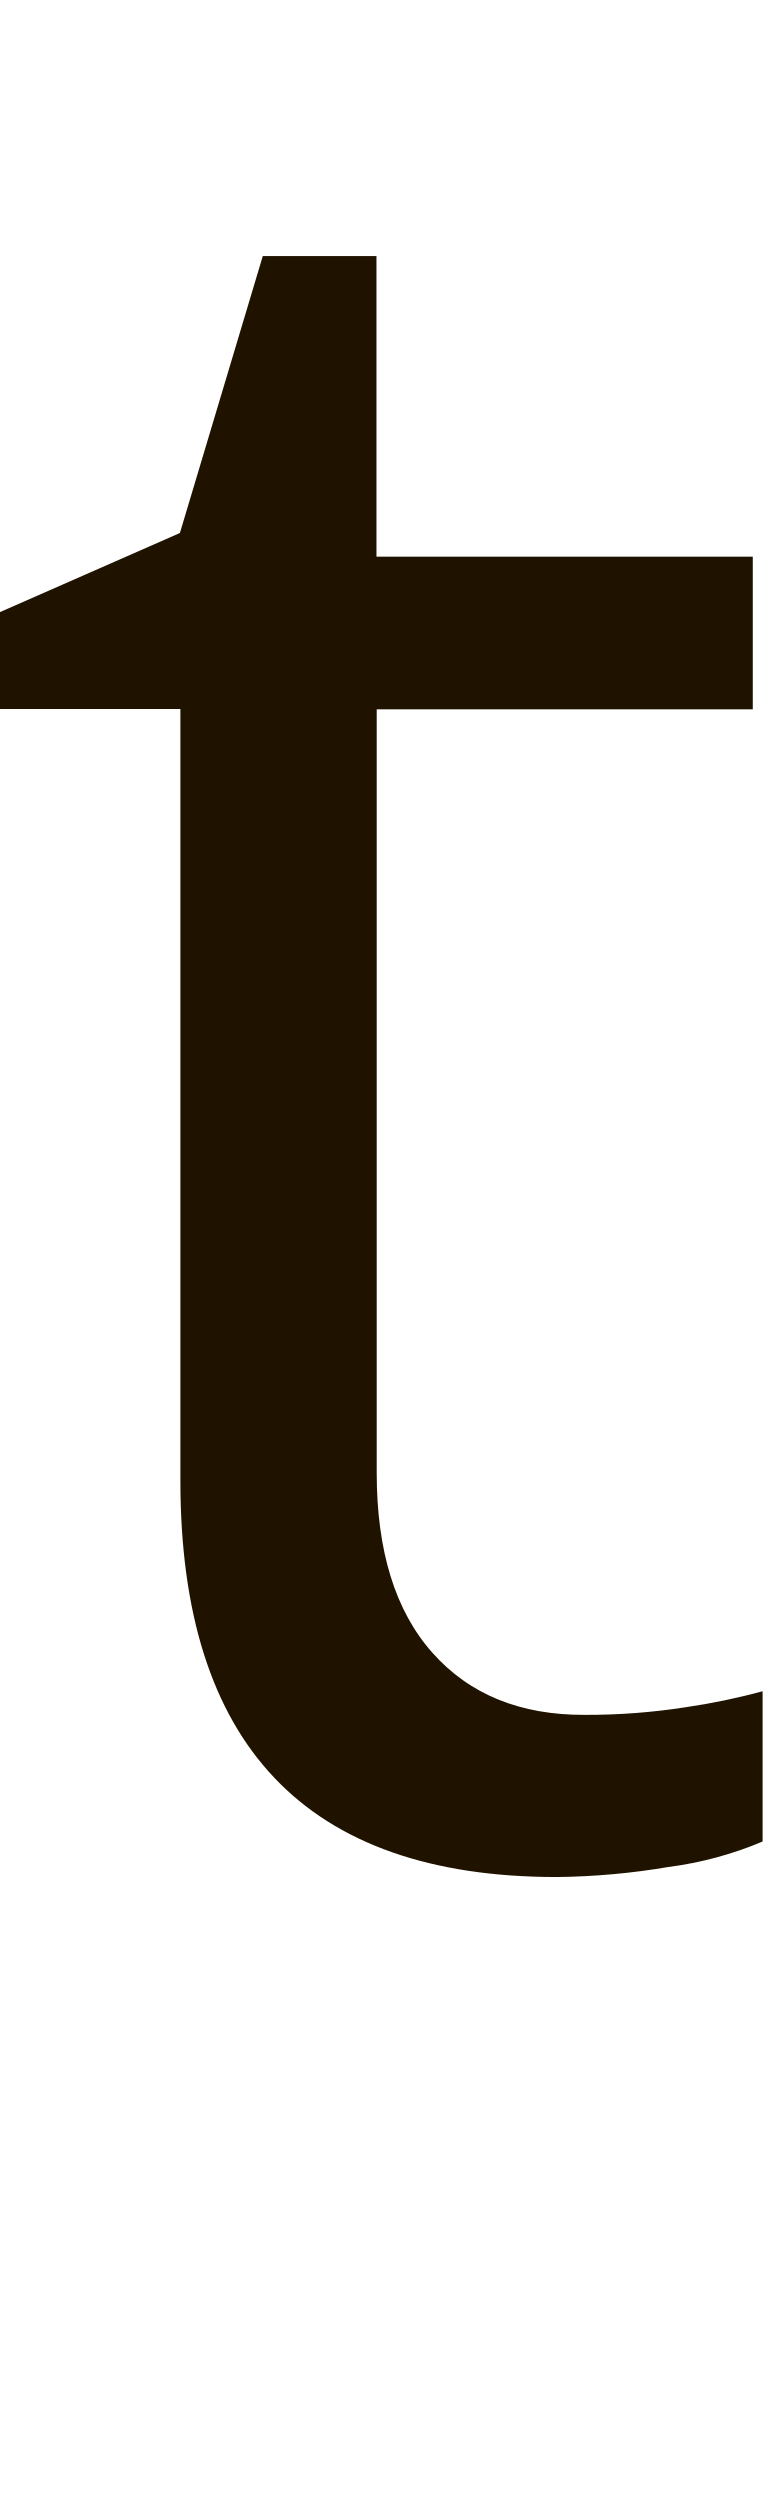
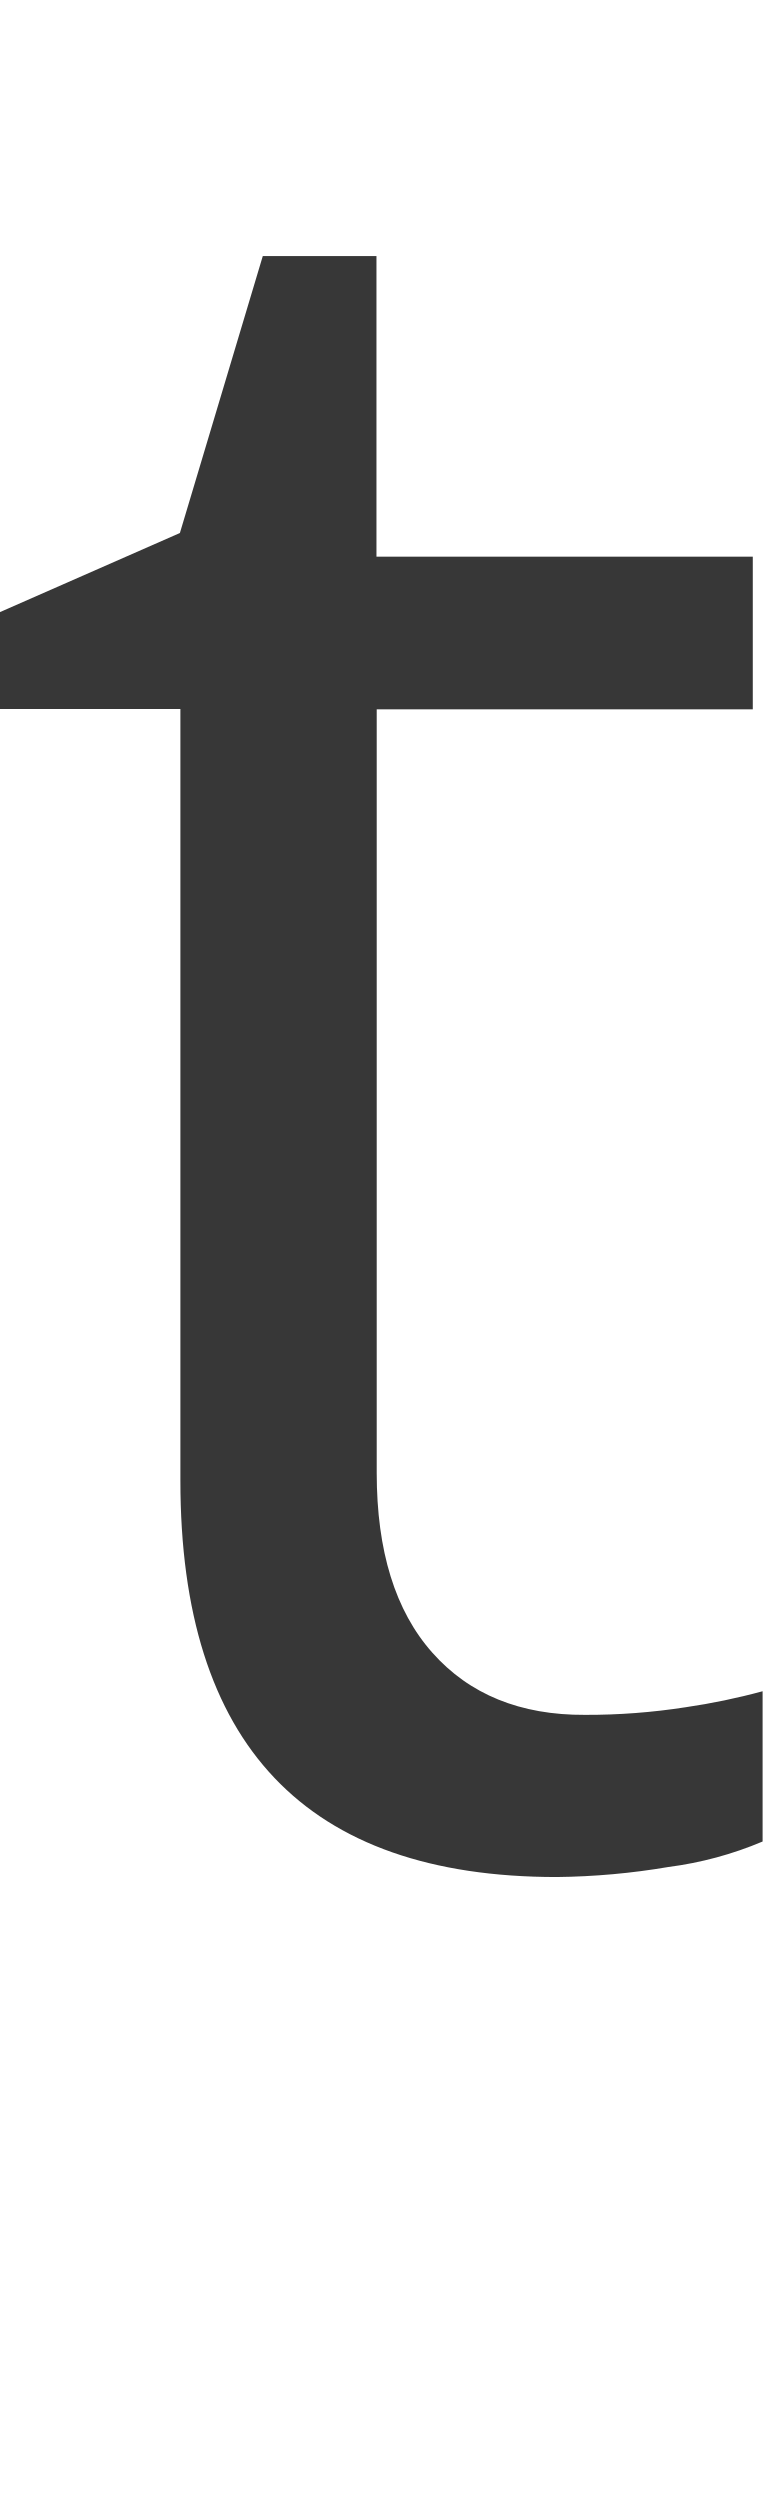
<svg xmlns="http://www.w3.org/2000/svg" width="37px" height="121px" viewBox="0 0 37 121" version="1.1">
  <defs />
  <g id="Page-1" stroke="none" stroke-width="1" fill="none" fill-rule="evenodd">
-     <g id="1597x987" transform="translate(-407, -506)" fill-rule="nonzero" fill="#1F1300">
+     <g id="1597x987" transform="translate(-407, -506)" fill-rule="nonzero" fill="#373737">
      <g id="qvickt" transform="translate(143, 507)">
        <g id="t" transform="translate(263.7149, 11.1533)">
          <path d="M28.601,70.846 C30.231,70.851 31.859,70.728 33.47,70.477 C34.726,70.294 35.97,70.036 37.195,69.703 L37.195,76.976 C35.74,77.592 34.209,78.006 32.643,78.208 C30.854,78.513 29.044,78.676 27.229,78.695 C15.087,78.695 9.016,72.299 9.016,59.508 L9.016,22.161 L0,22.161 L0,17.597 L8.992,13.644 L13.004,0.24 L18.506,0.24 L18.506,14.788 L36.72,14.788 L36.72,22.178 L18.518,22.178 L18.518,59.133 C18.518,62.914 19.416,65.816 21.211,67.837 C23.005,69.859 25.469,70.862 28.601,70.846 Z" id="Shape" />
        </g>
      </g>
    </g>
    <g id="Artboard" />
  </g>
</svg>
